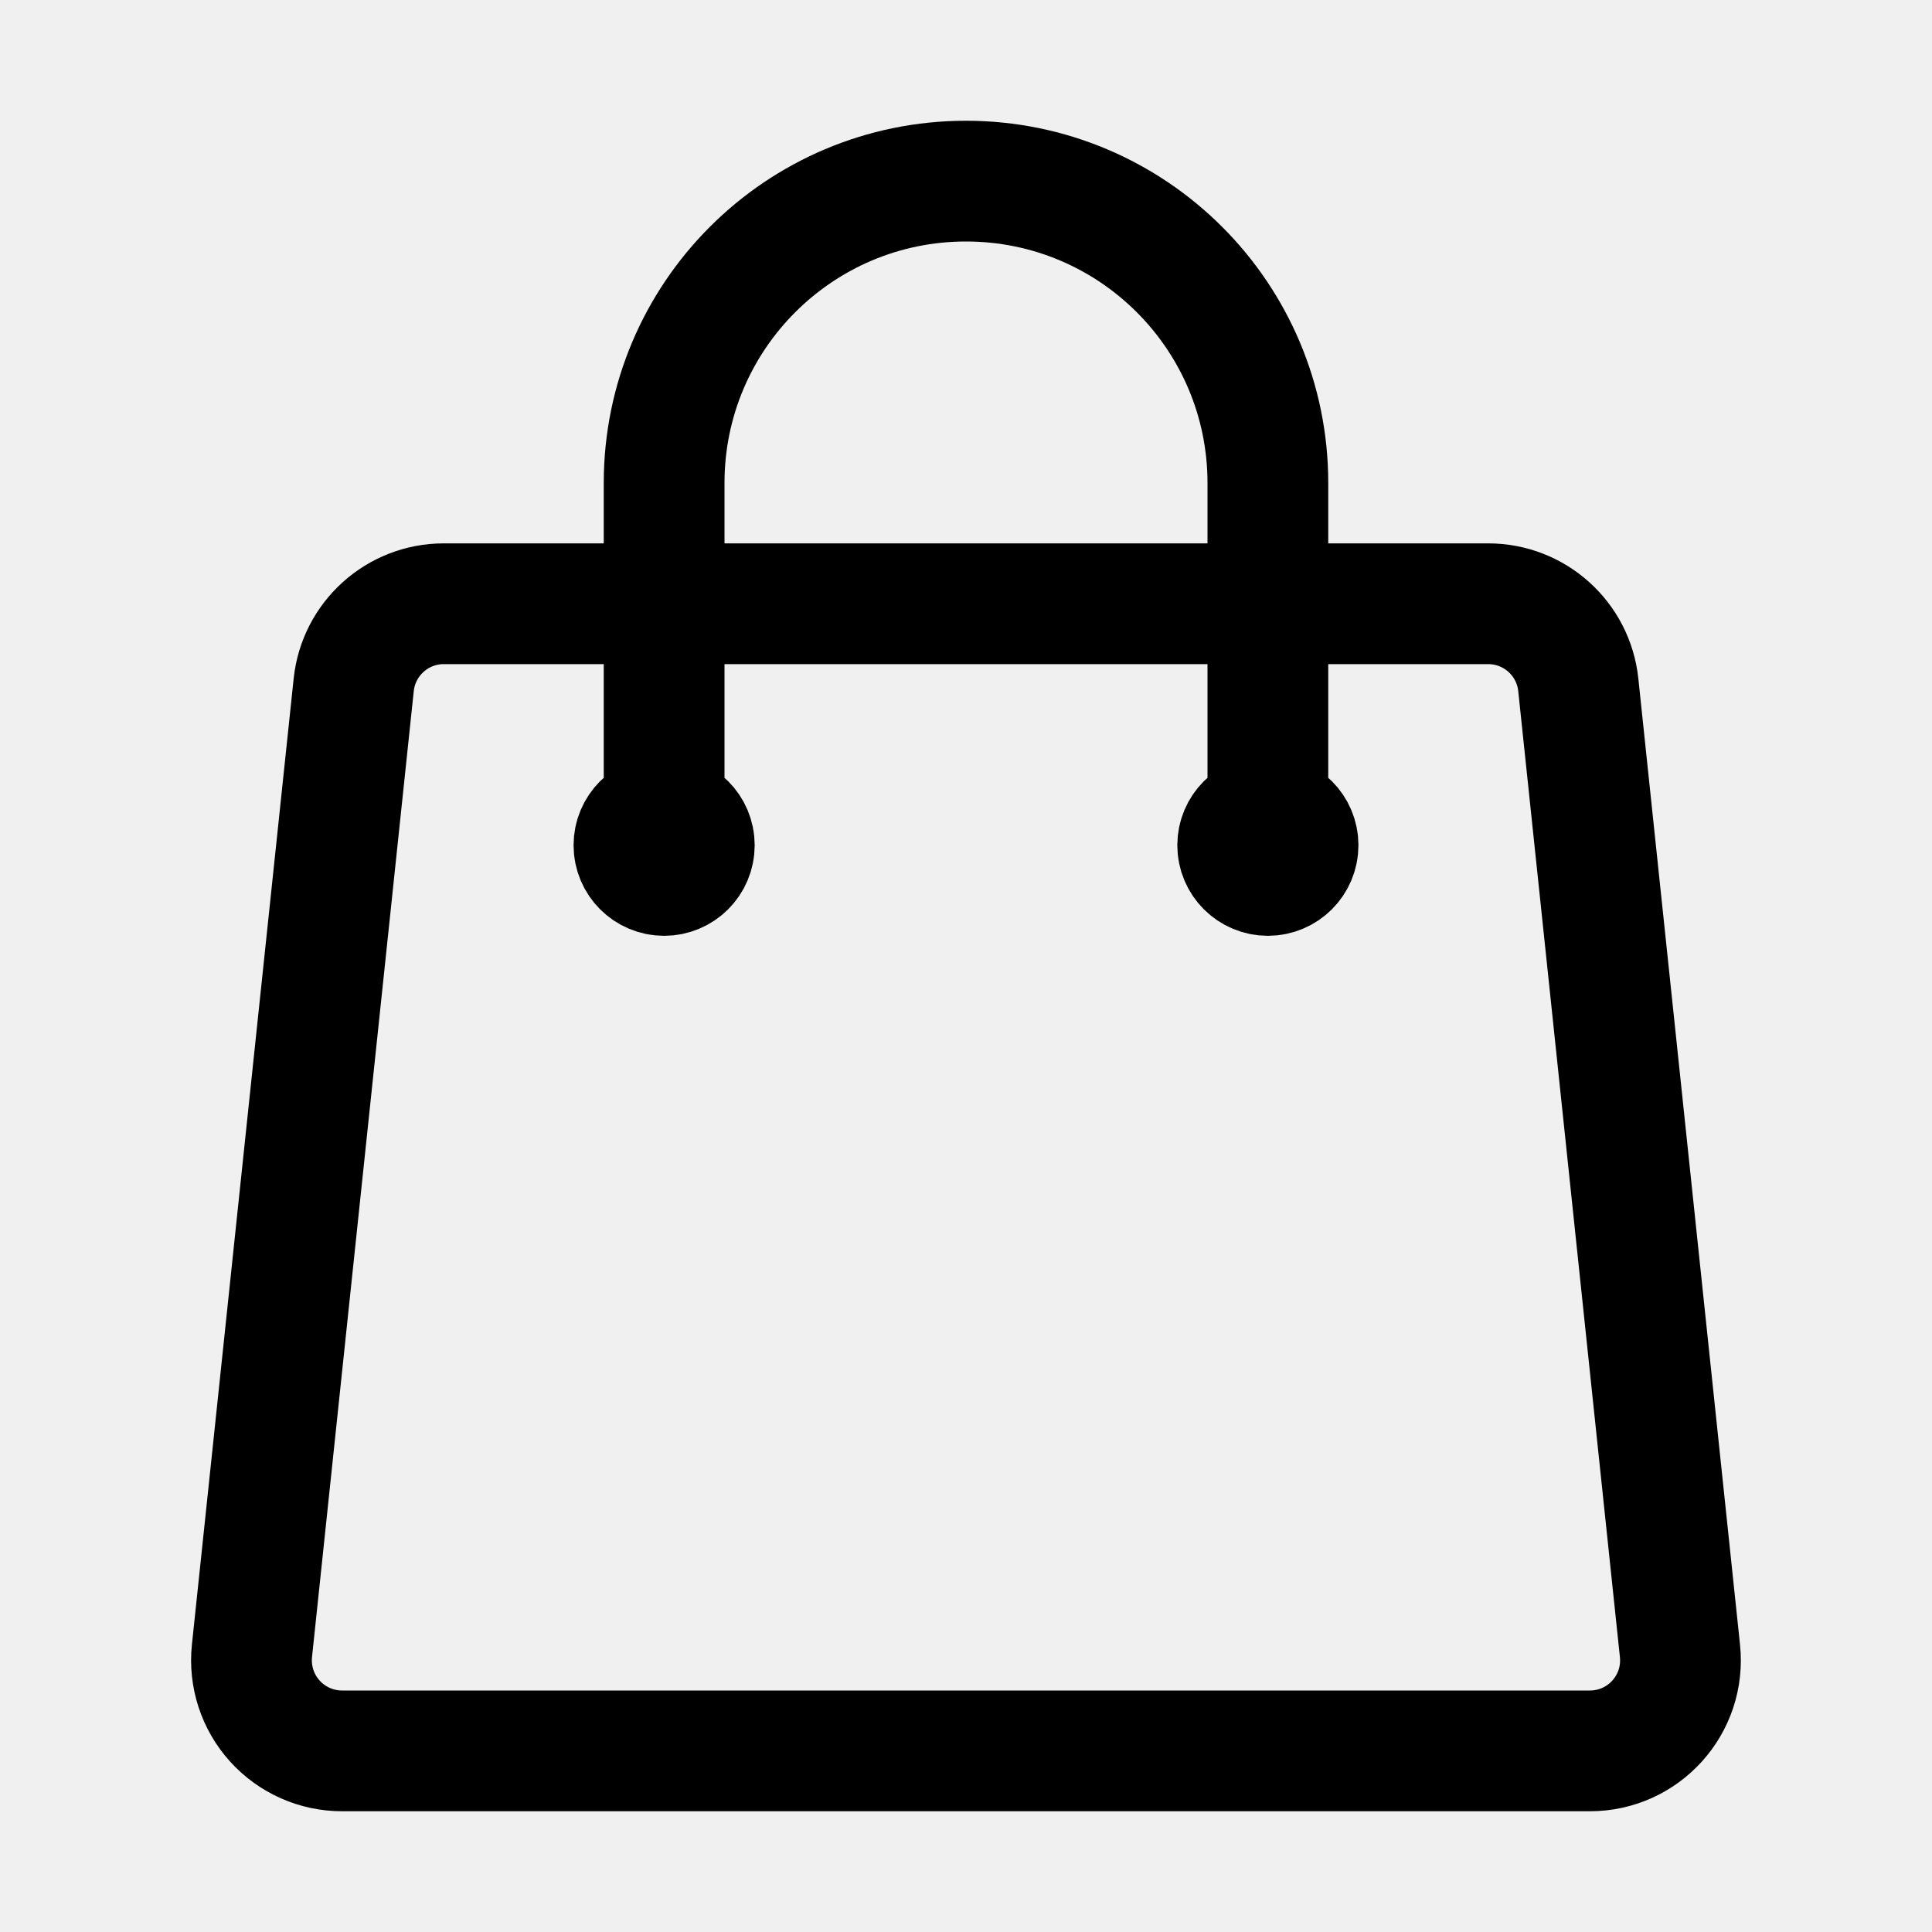
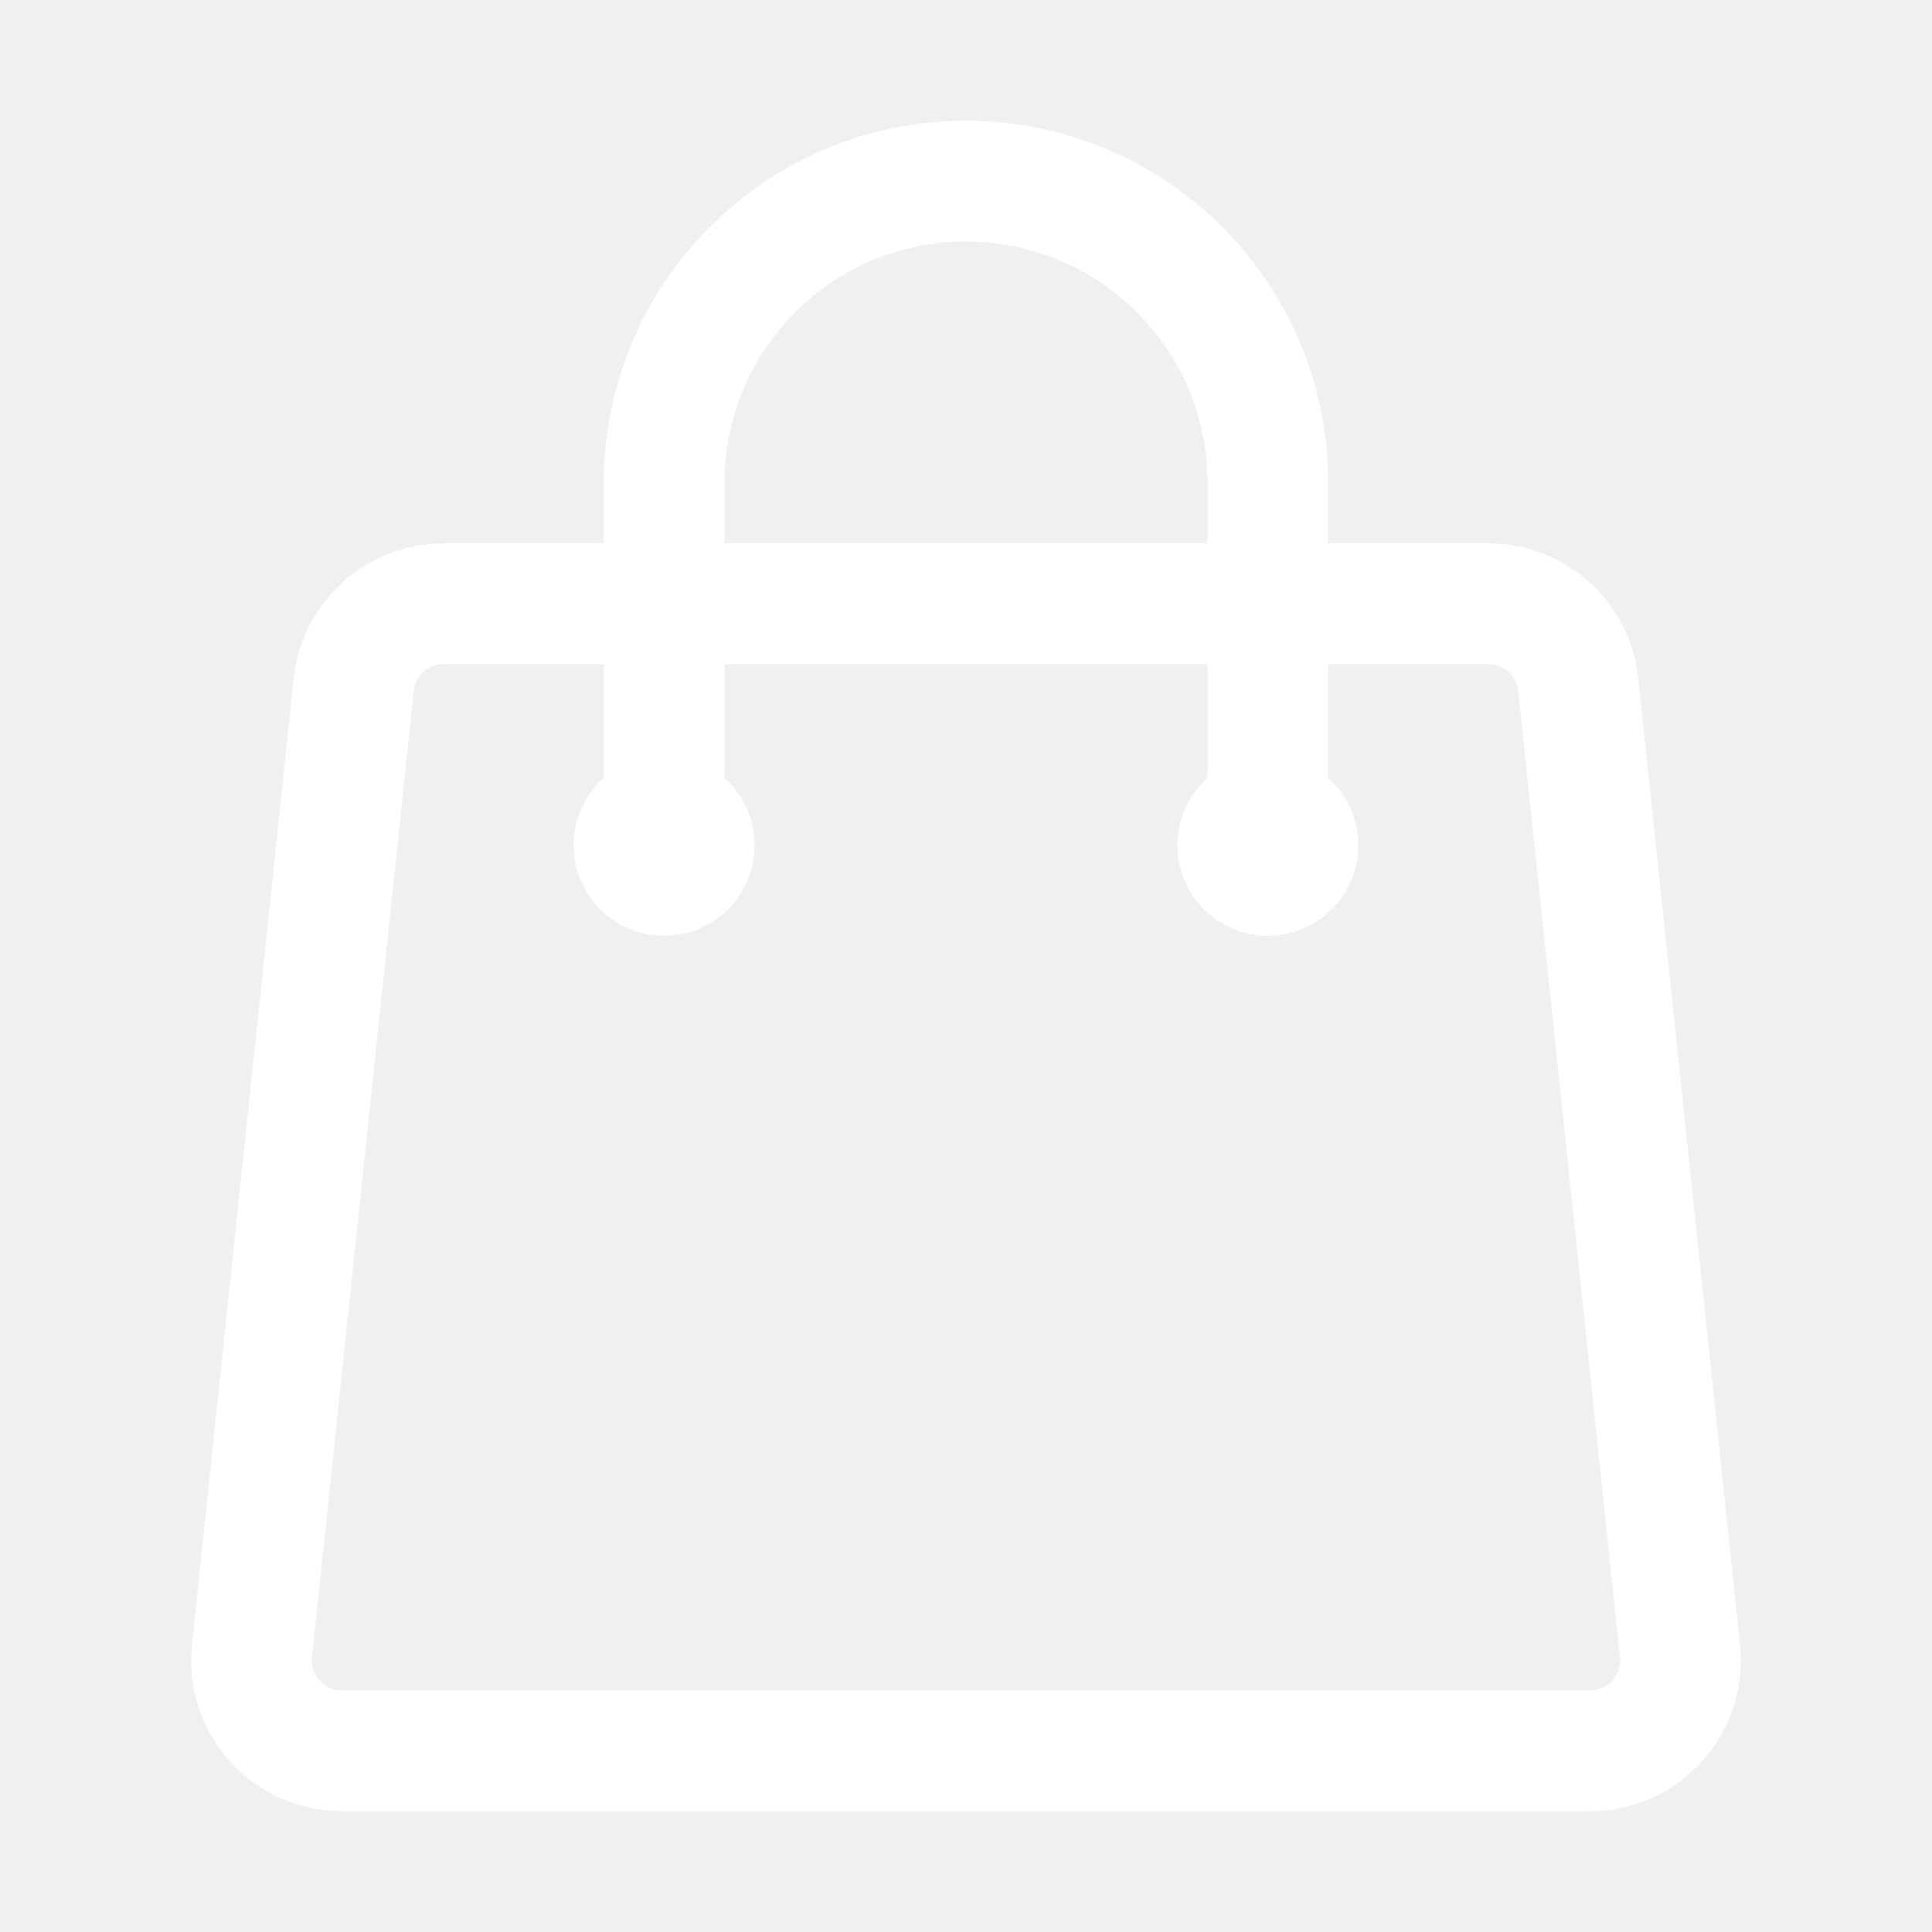
- <svg xmlns="http://www.w3.org/2000/svg" fill="none" viewBox="0 0 24 24" stroke-width="1.5" stroke="currentColor" class="size-6">
+ <svg xmlns="http://www.w3.org/2000/svg" fill="none" viewBox="0 0 24 24" stroke-width="1.5" stroke="#ffffff" class="size-5">
  <path stroke-linecap="round" stroke-linejoin="round" d="M15.75 10.5V6a3.75 3.75 0 1 0-7.5 0v4.5m11.356-1.993 1.263 12c.07.665-.45 1.243-1.119 1.243H4.25a1.125 1.125 0 0 1-1.12-1.243l1.264-12A1.125 1.125 0 0 1 5.513 7.5h12.974c.576 0 1.059.435 1.119 1.007ZM8.625 10.5a.375.375 0 1 1-.75 0 .375.375 0 0 1 .75 0Zm7.5 0a.375.375 0 1 1-.75 0 .375.375 0 0 1 .75 0Z" />
</svg>
